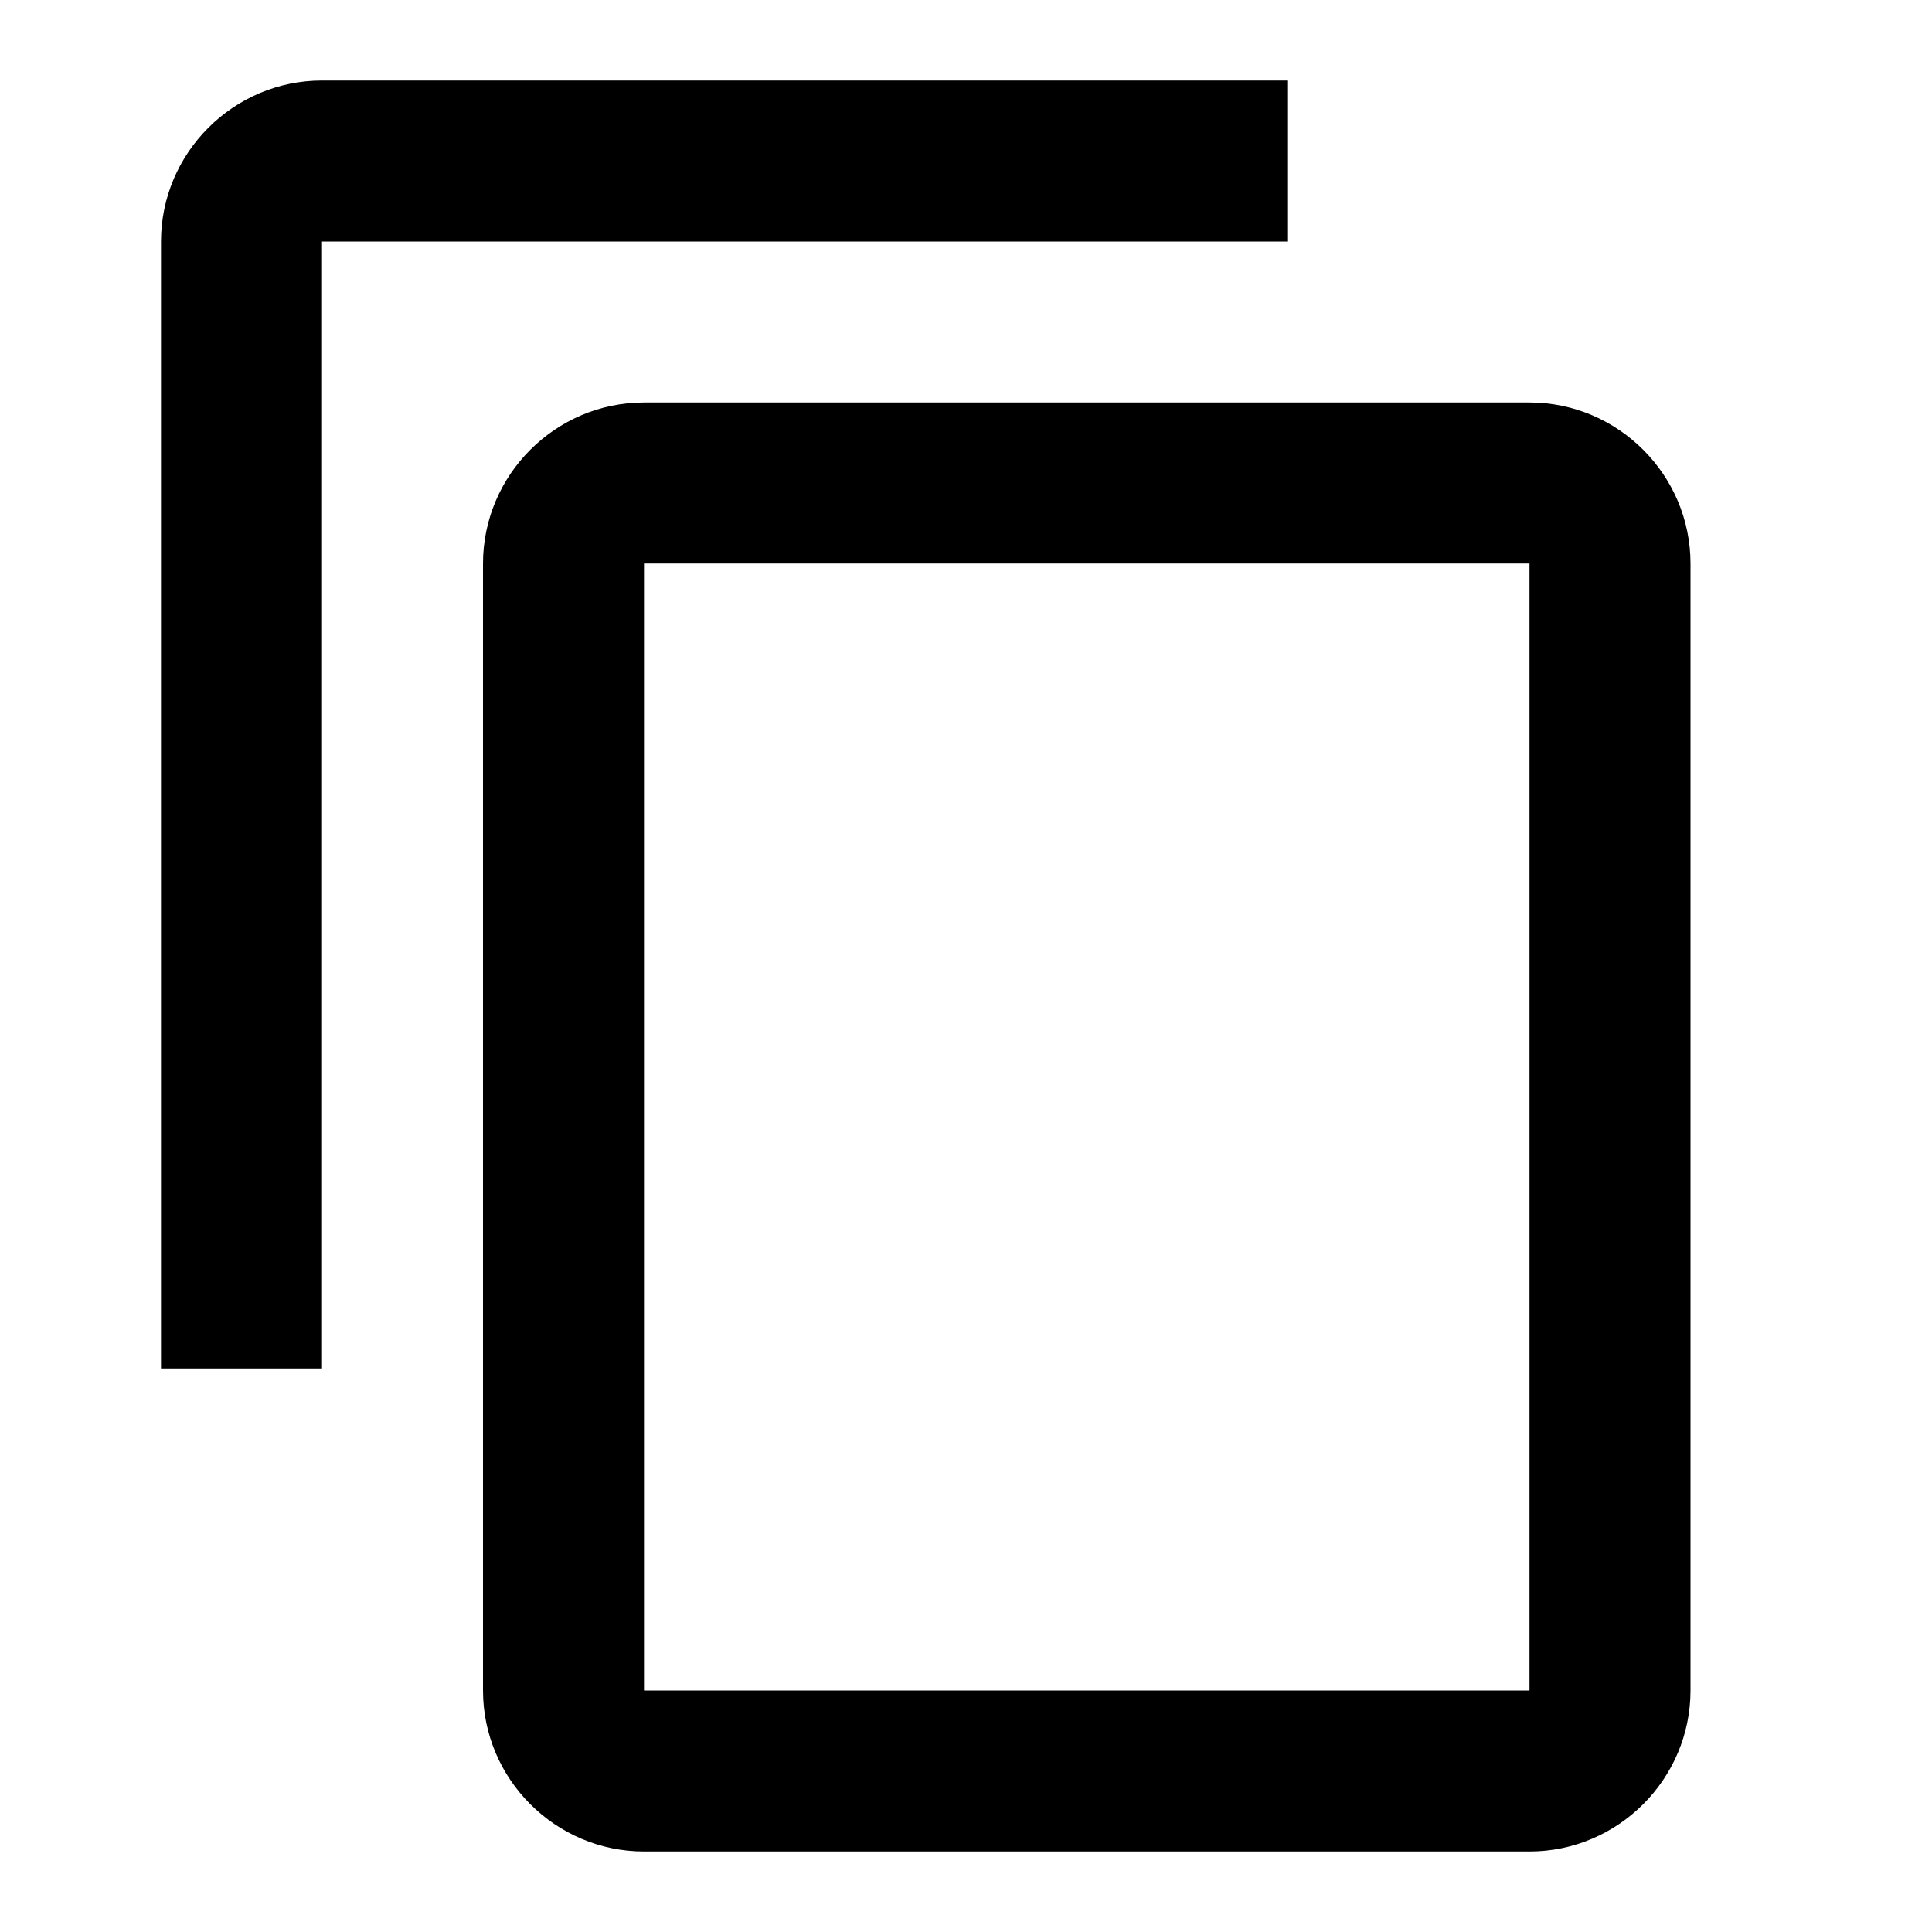
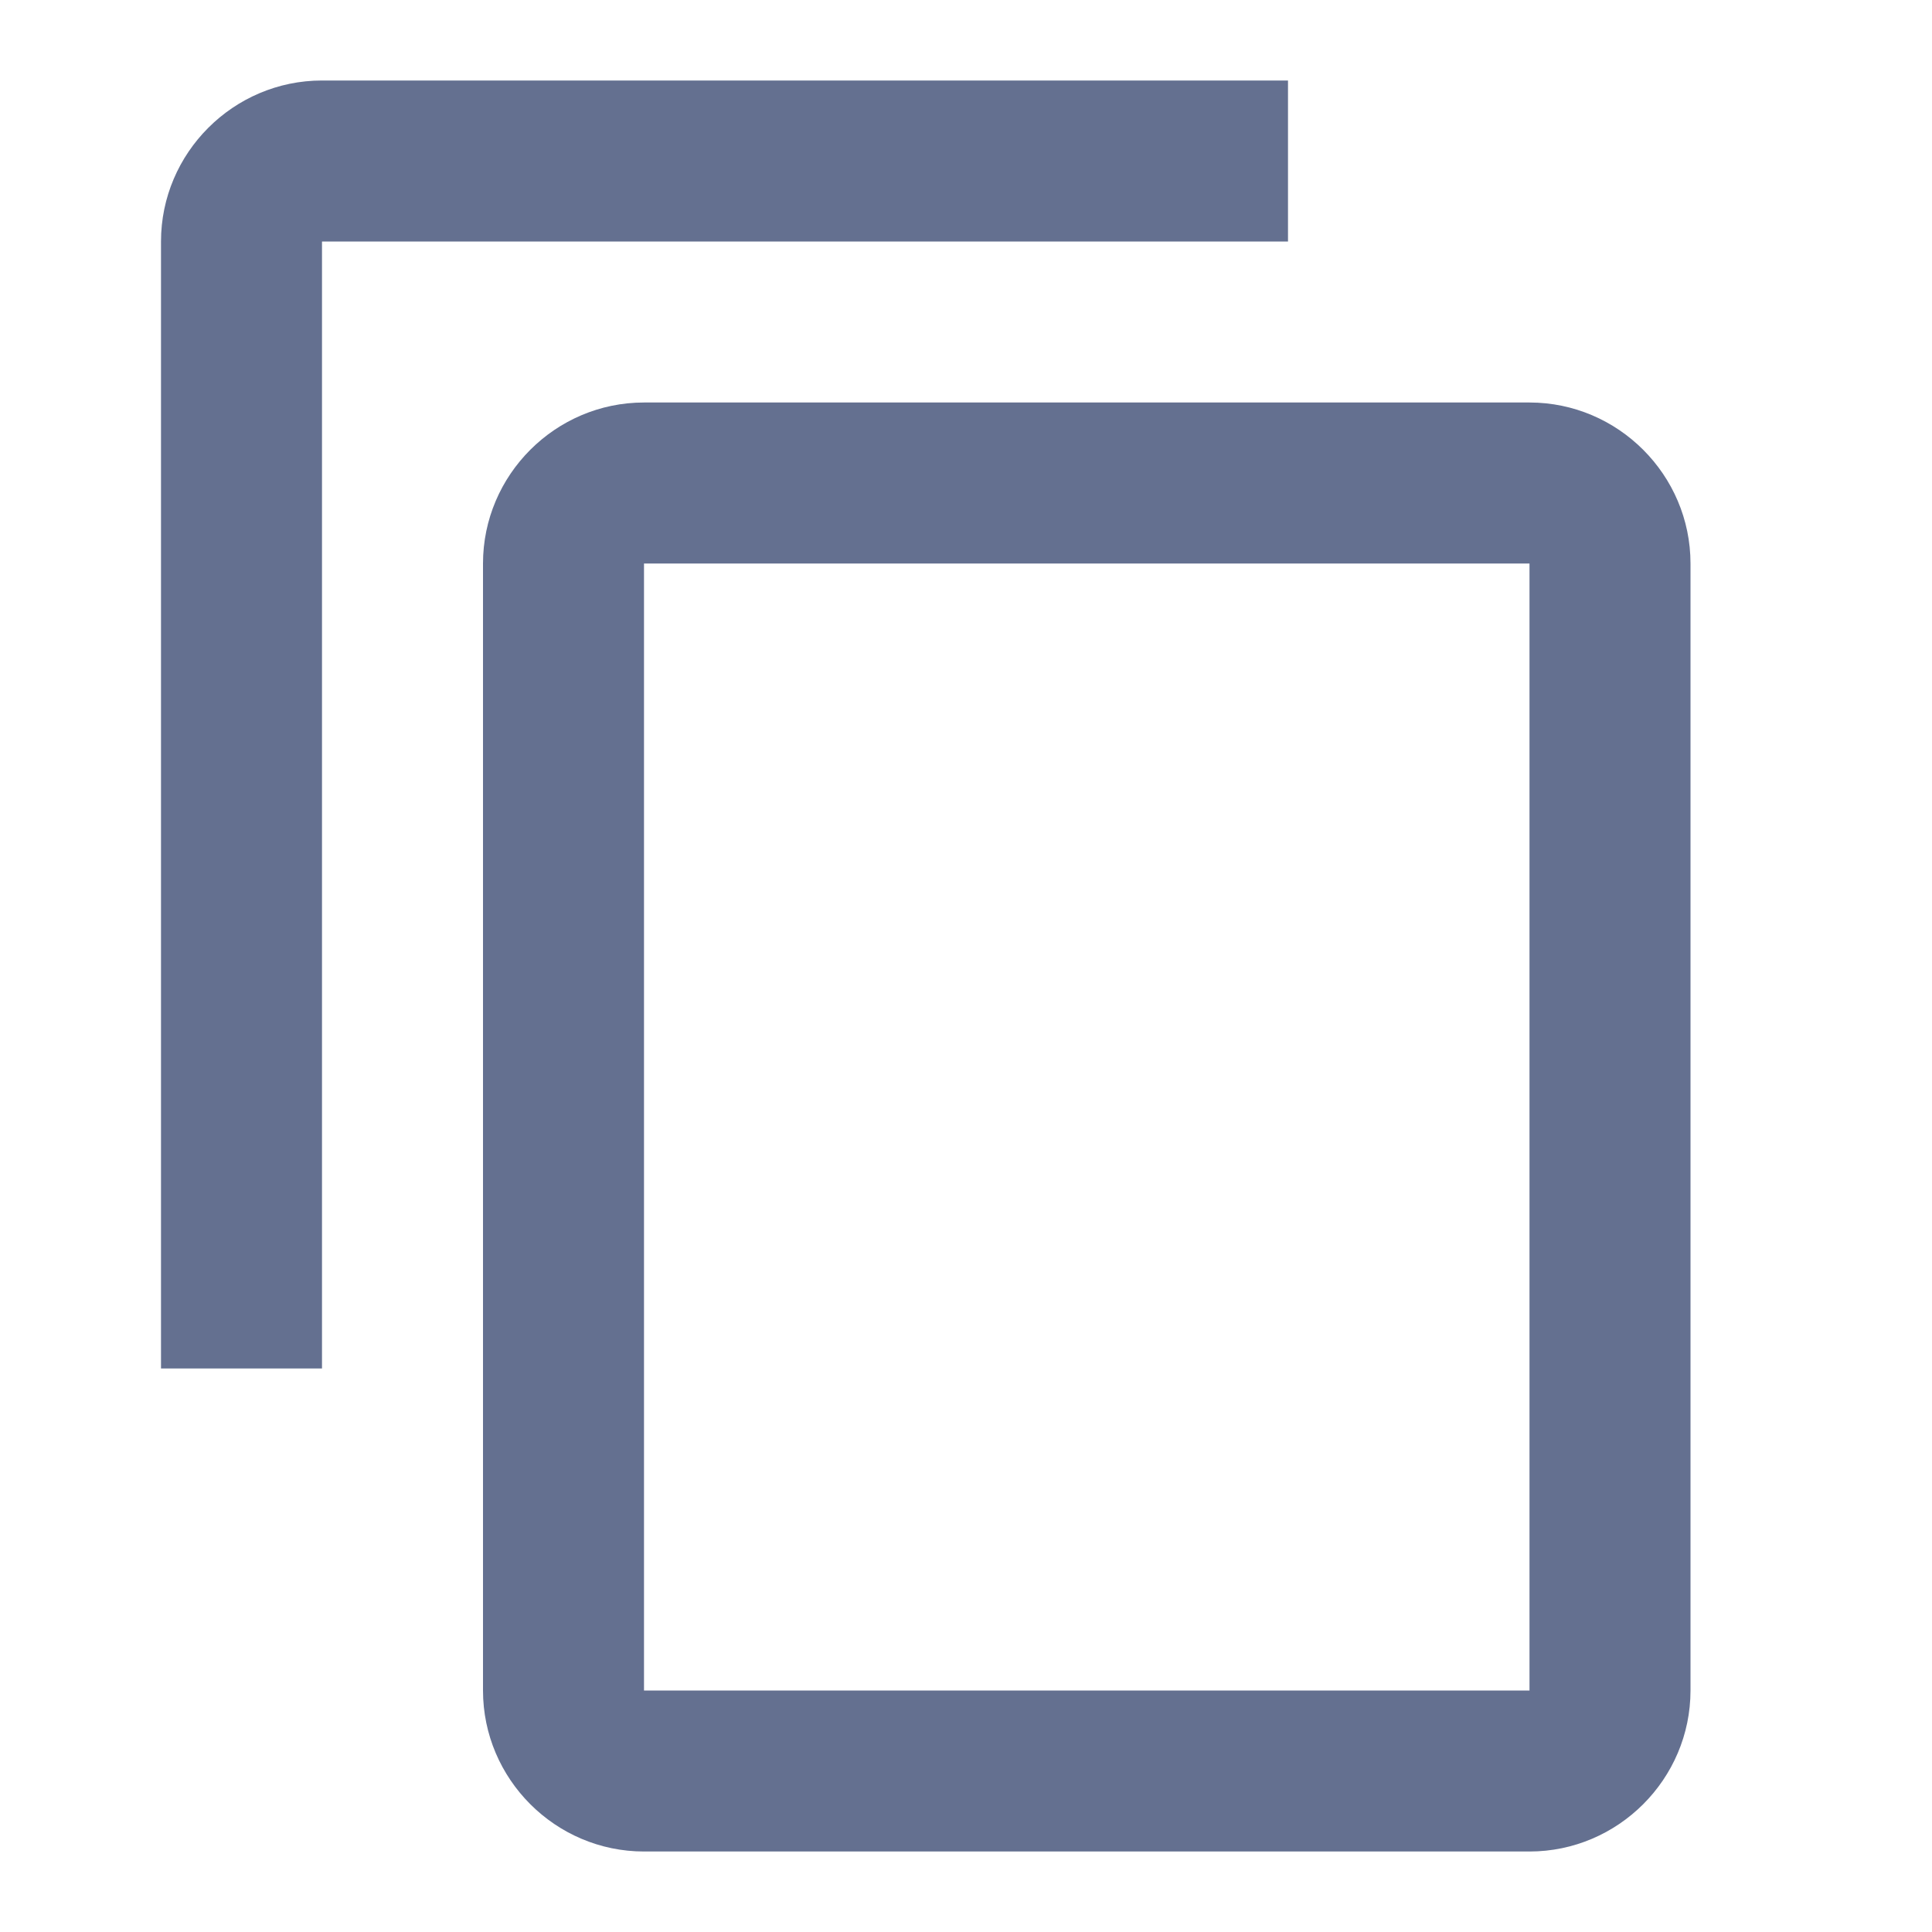
- <svg xmlns="http://www.w3.org/2000/svg" height="24px" viewBox="0 0 24 24" width="24px" fill="#000000">
+ <svg xmlns="http://www.w3.org/2000/svg" height="24px" viewBox="0 0 24 24" width="24px" fill="#647090">
  <path d="M0 0h24v24H0V0z" fill="none" />
  <path d="M16 1H4c-1.1 0-2 .9-2 2v14h2V3h12V1zm3 4H8c-1.1 0-2 .9-2 2v14c0 1.1.9 2 2 2h11c1.1 0 2-.9 2-2V7c0-1.1-.9-2-2-2zm0 16H8V7h11v14z" />
</svg>
